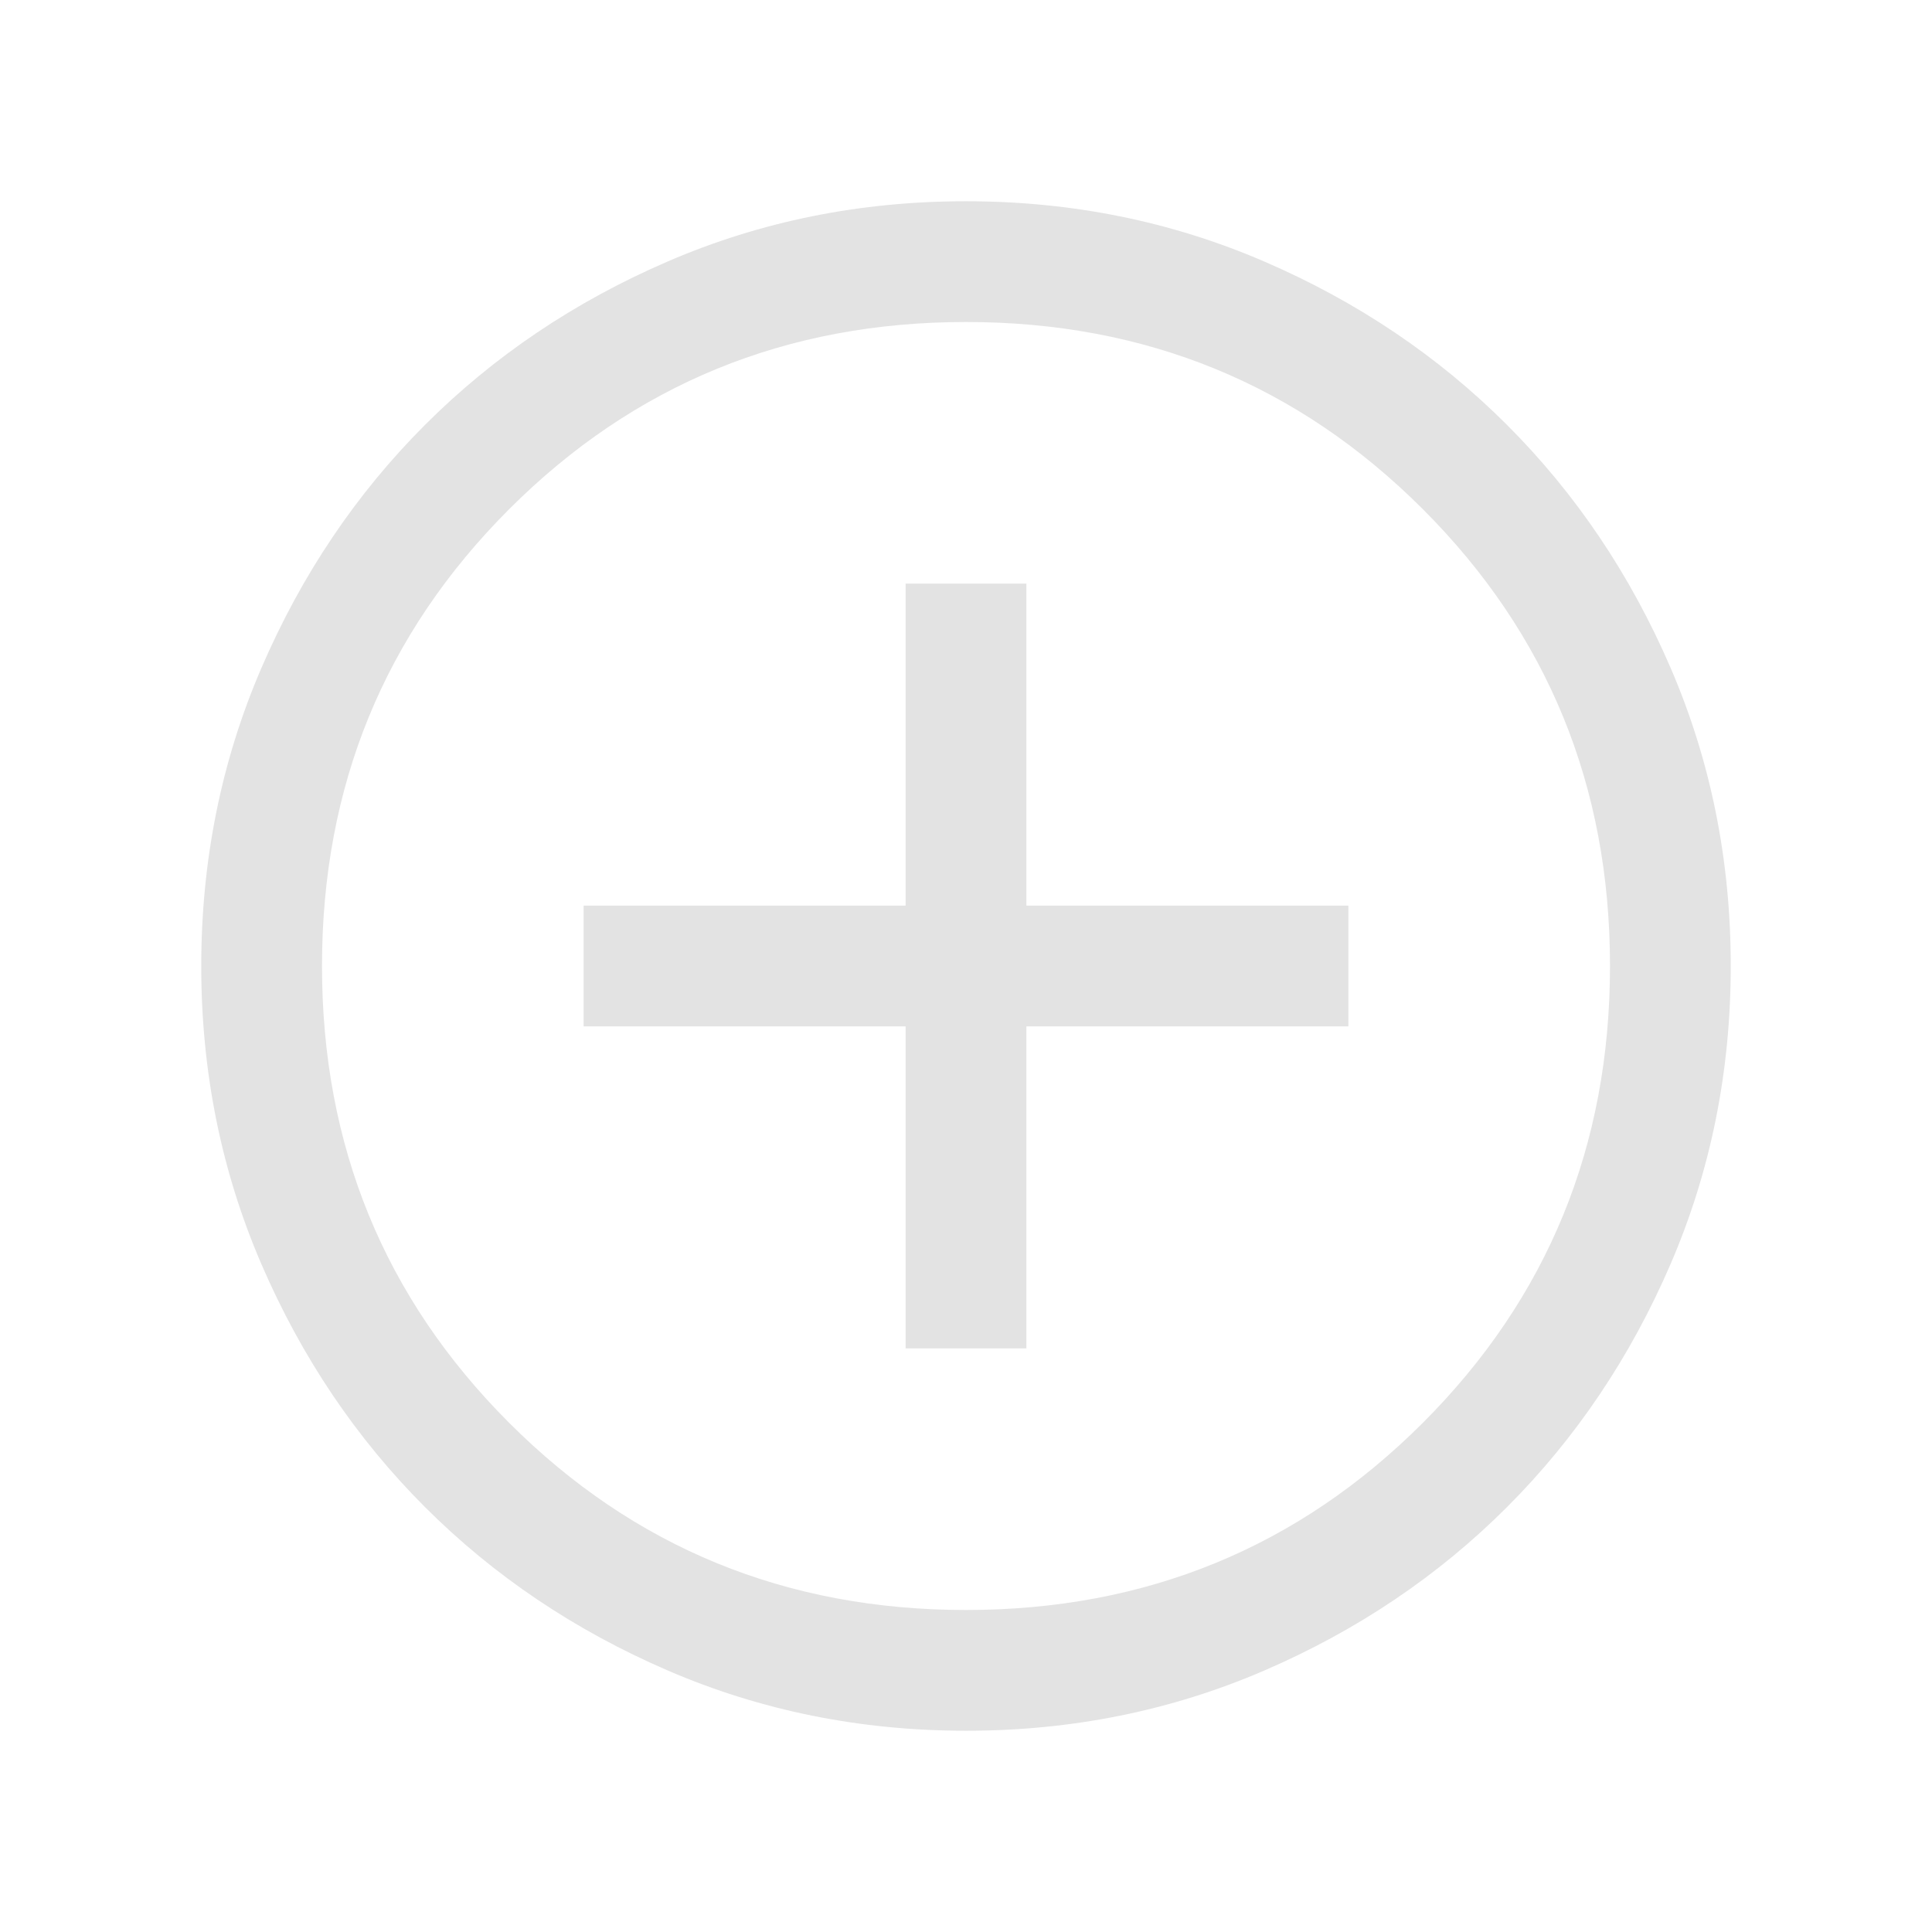
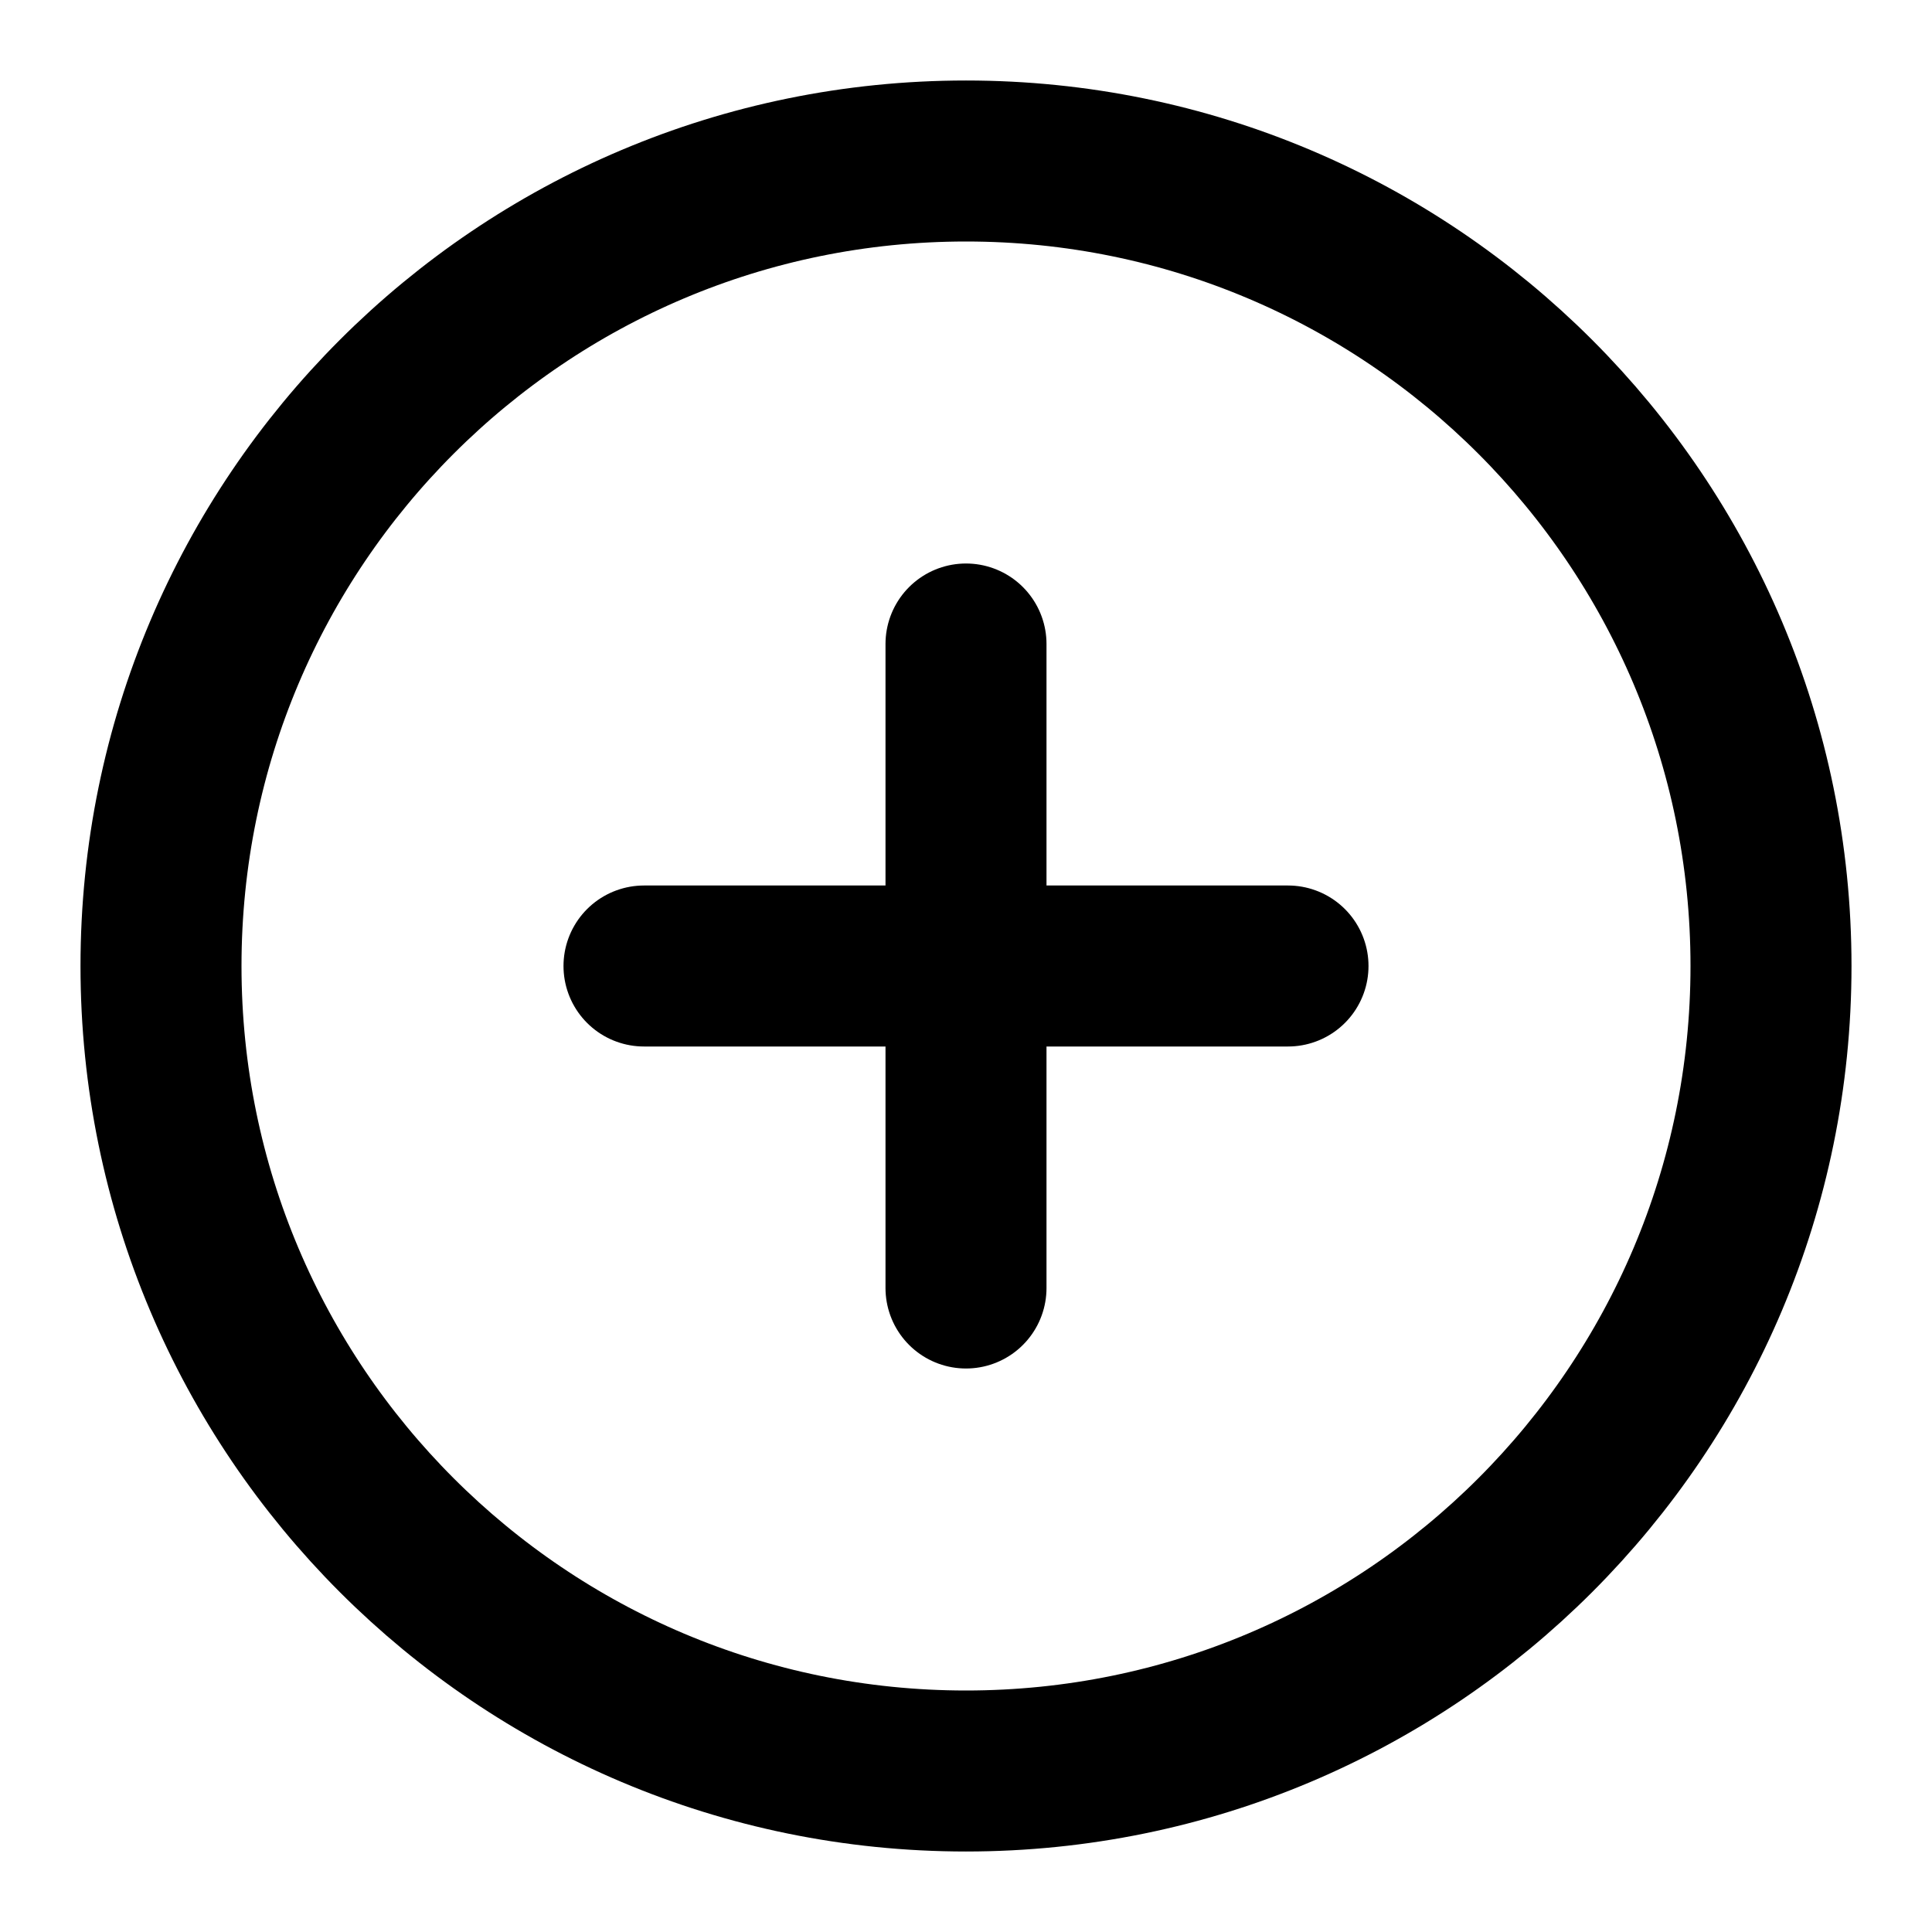
- <svg xmlns="http://www.w3.org/2000/svg" height="24px" viewBox="0 -960 960 960" width="24px" fill="#e3e3e3">
-   <path d="M450-290h60v-160h160v-60H510v-160h-60v160H290v60h160v160Zm30.07 190q-78.84 0-148.21-29.92t-120.68-81.21q-51.31-51.29-81.25-120.63Q100-401.1 100-479.93q0-78.84 29.92-148.21t81.21-120.68q51.29-51.31 120.63-81.25Q401.1-860 479.93-860q78.84 0 148.21 29.92t120.68 81.21q51.31 51.29 81.25 120.63Q860-558.9 860-480.07q0 78.84-29.92 148.21t-81.21 120.68q-51.29 51.31-120.63 81.25Q558.9-100 480.07-100Zm-.07-60q134 0 227-93t93-227q0-134-93-227t-227-93q-134 0-227 93t-93 227q0 134 93 227t227 93Zm0-320Z" />
+ <svg xmlns="http://www.w3.org/2000/svg" width="24" height="24" viewBox="0 0 24 24" fill="none" stroke="currentColor" stroke-width="2" stroke-linecap="round" stroke-linejoin="round" class="lucide lucide-circle-plus-icon lucide-circle-plus">
+   <circle cx="12" cy="12" r="10" />
+   <path d="M8 12h8" />
+   <path d="M12 8v8" />
</svg>
